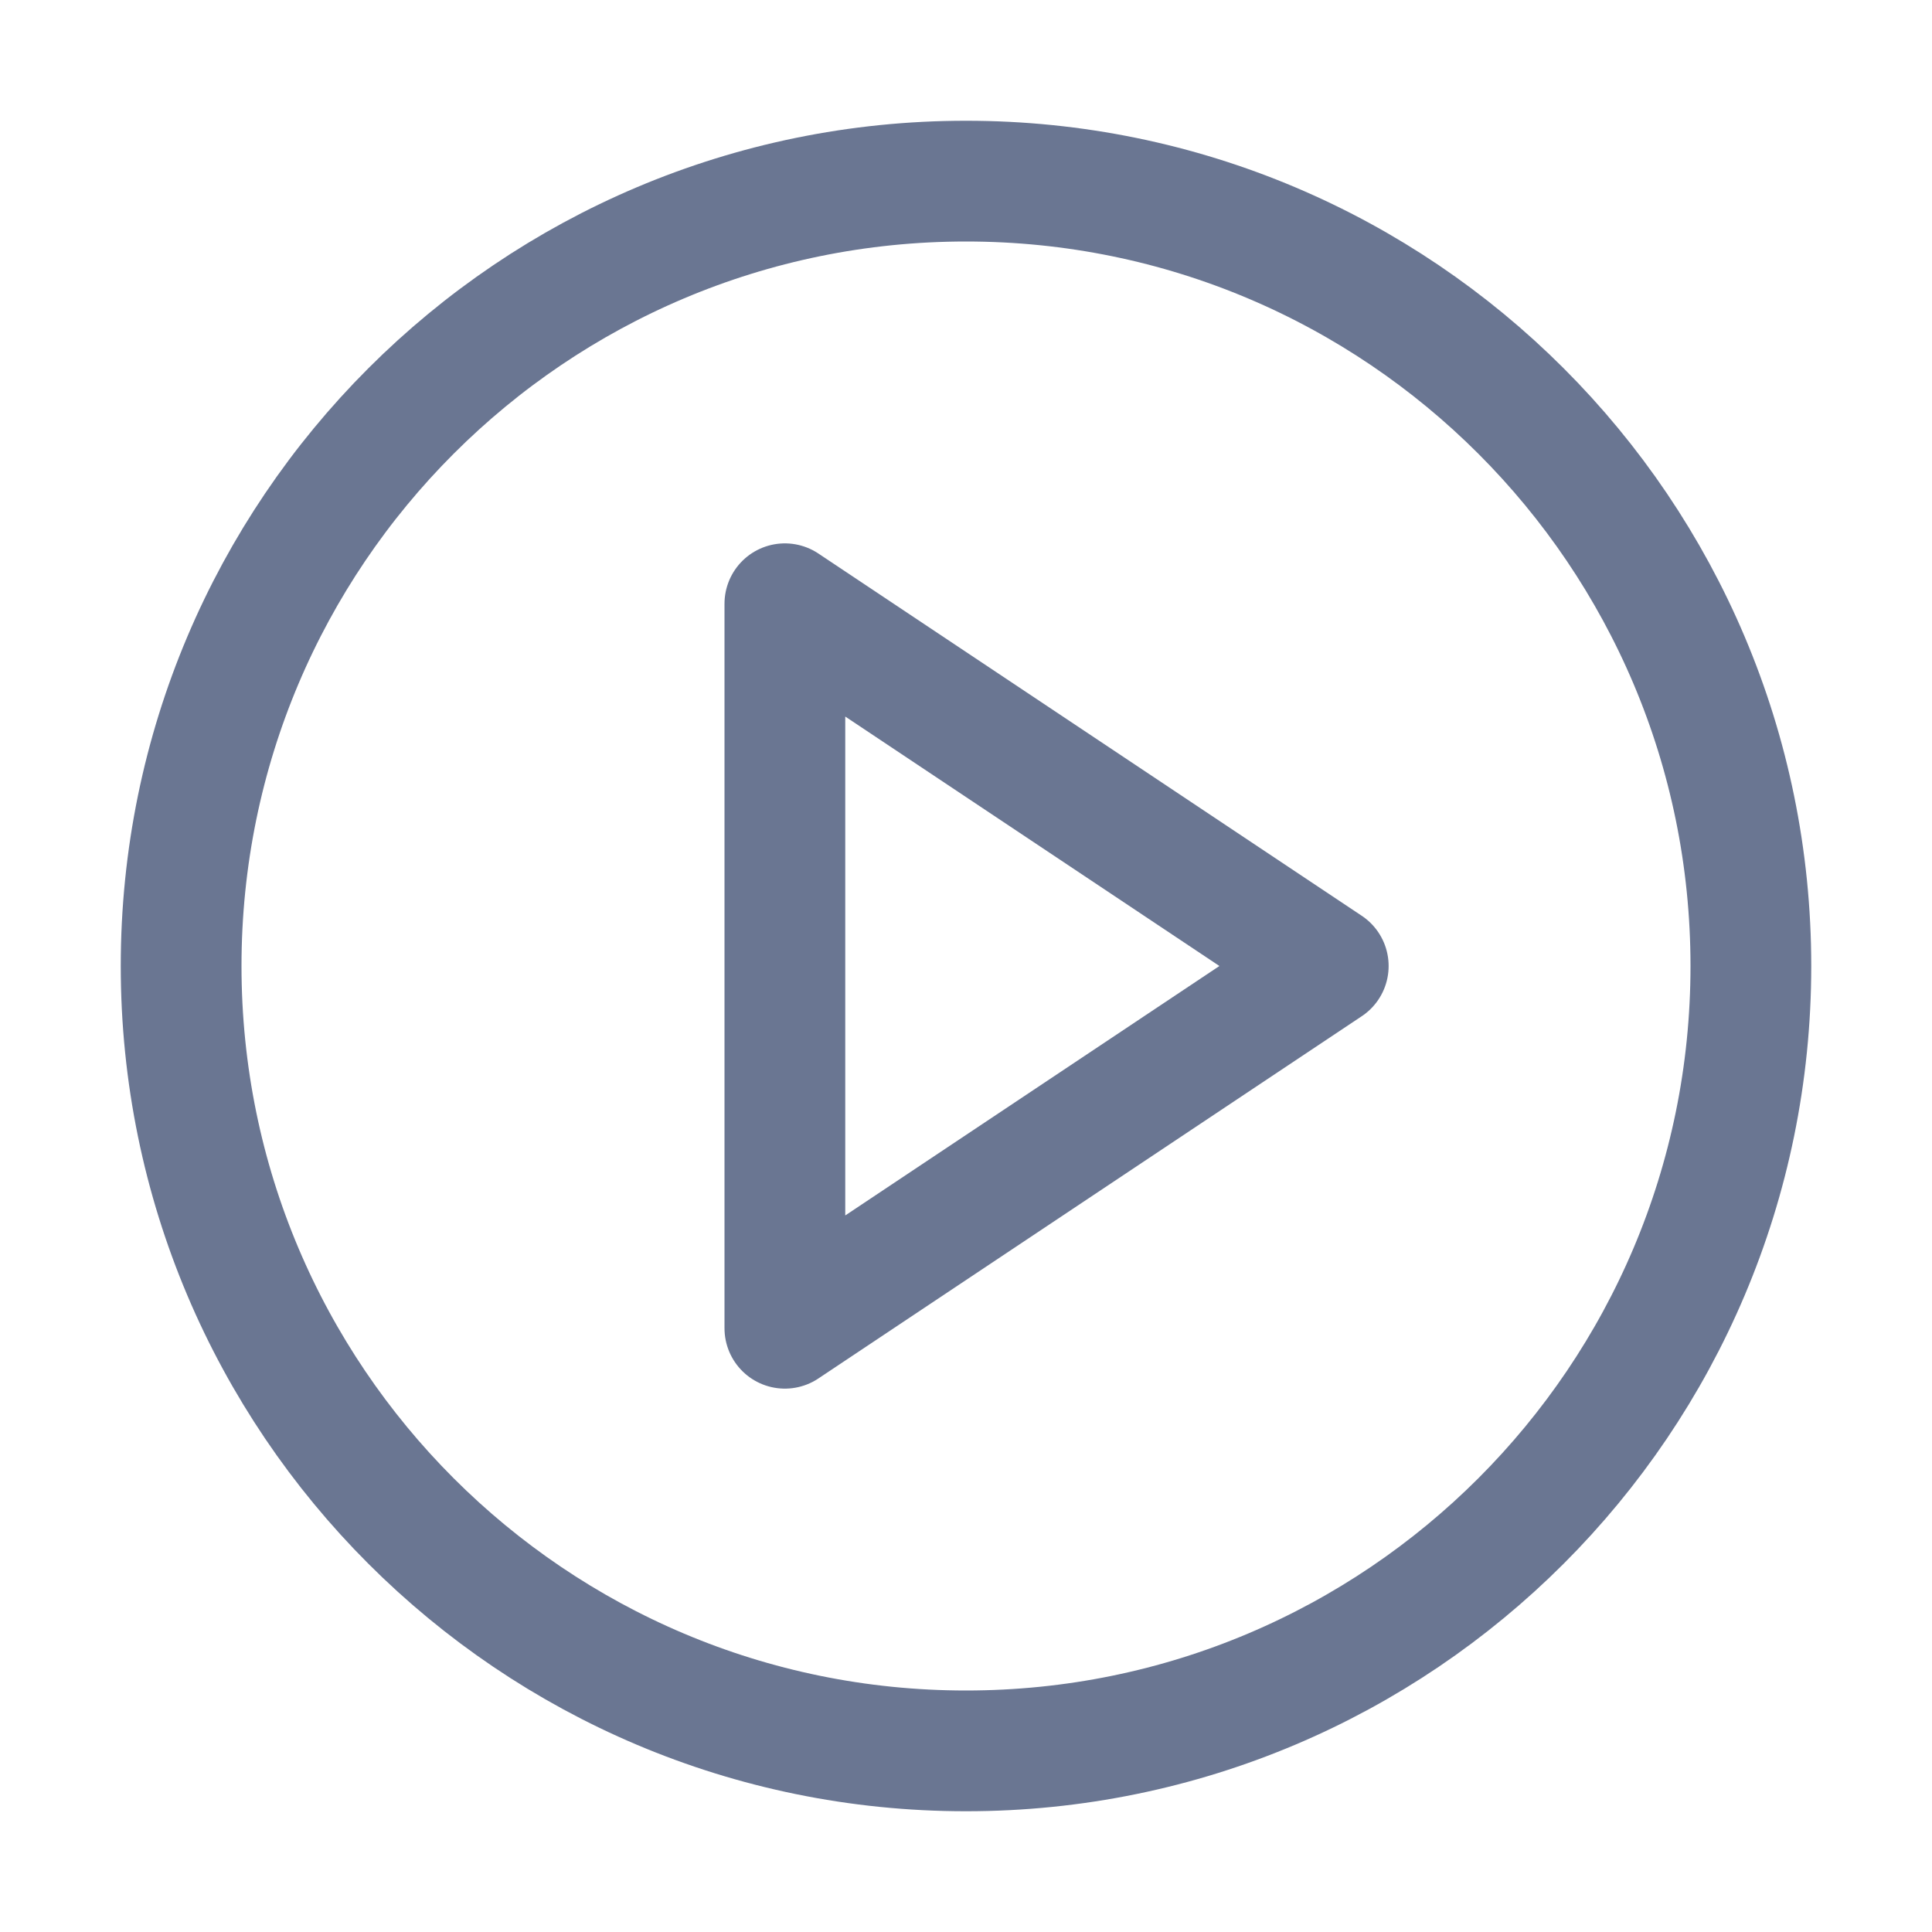
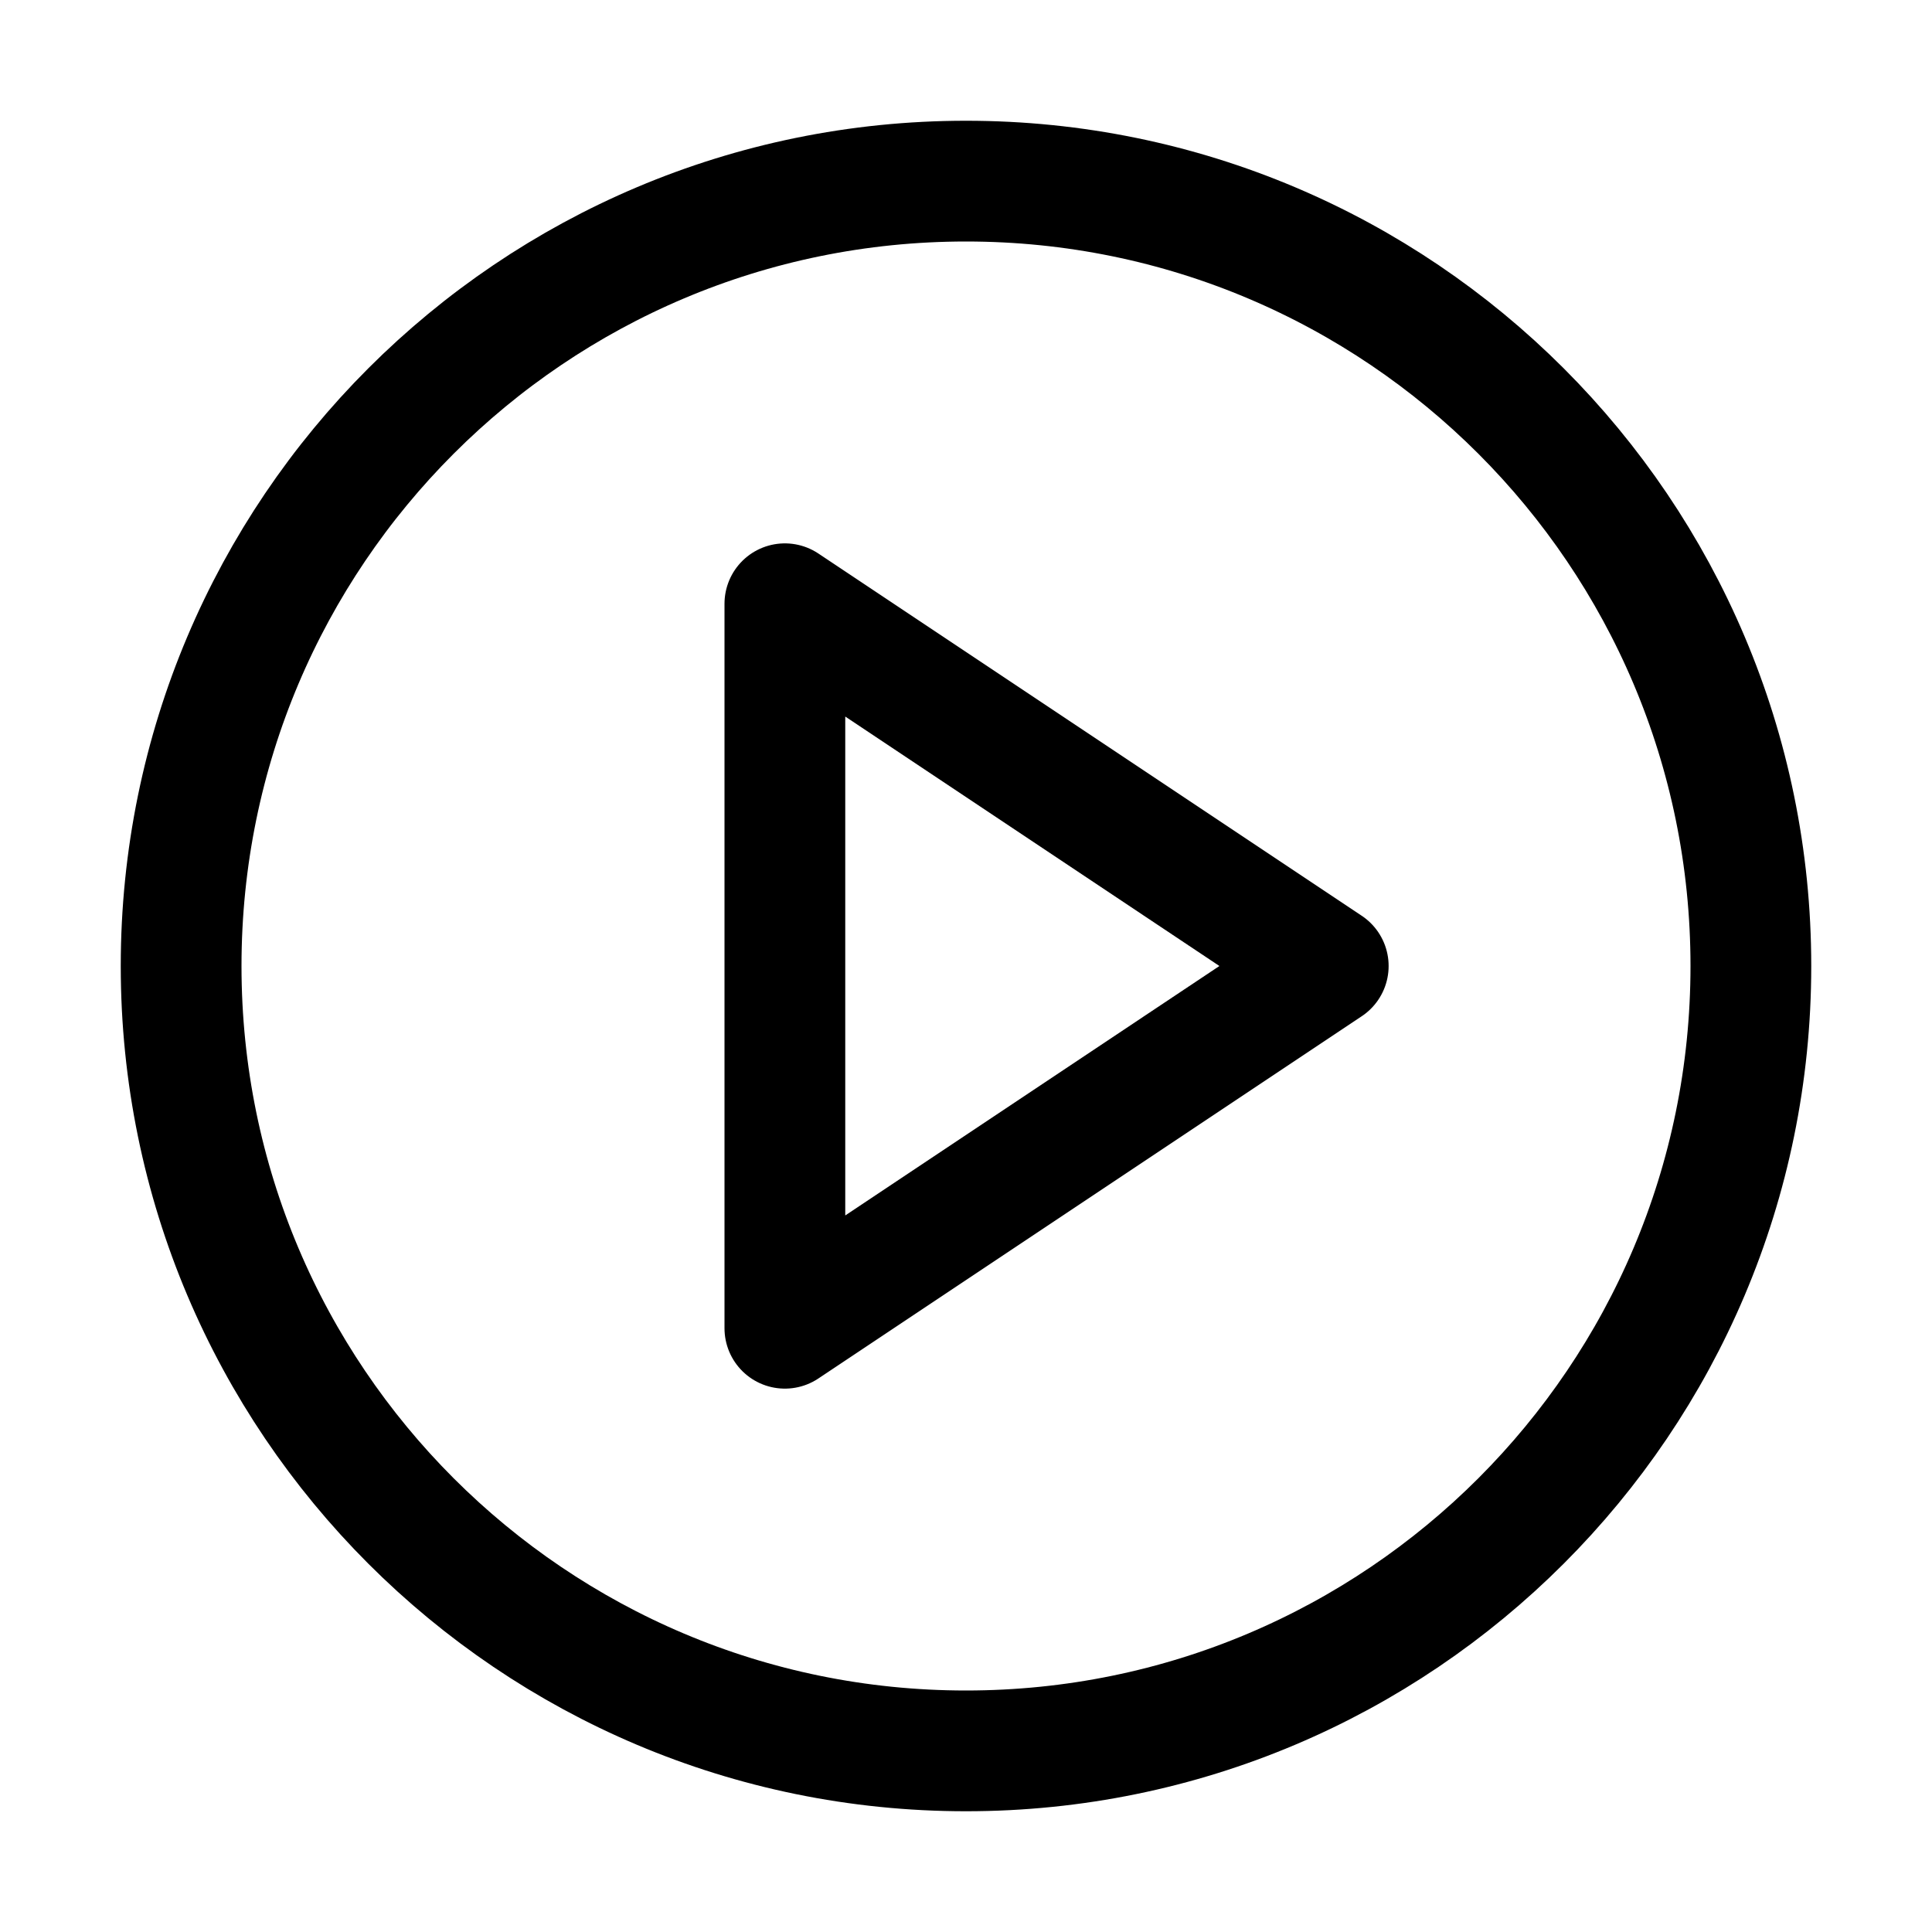
<svg xmlns="http://www.w3.org/2000/svg" viewBox="0 0 16 16" fill="none">
-   <path d="M8 14.5C11.59 14.5 14.5 11.59 14.5 8C14.5 4.41 11.59 1.5 8 1.5C4.41 1.5 1.5 4.41 1.5 8C1.5 11.59 4.41 14.5 8 14.5Z" stroke="#6A7692" stroke-linecap="round" stroke-linejoin="round" />
-   <path d="M11 8L6.5 5V11L11 8Z" stroke="#6A7692" stroke-linecap="round" stroke-linejoin="round" />
+   <path d="M8 14.5C11.59 14.5 14.5 11.59 14.5 8C14.5 4.41 11.59 1.5 8 1.5C4.41 1.5 1.5 4.41 1.5 8C1.5 11.59 4.41 14.5 8 14.5Z" stroke="currentcolor" stroke-linecap="round" stroke-linejoin="round" />
+   <path d="M11 8L6.5 5V11L11 8Z" stroke="currentcolor" stroke-linecap="round" stroke-linejoin="round" />
</svg>
